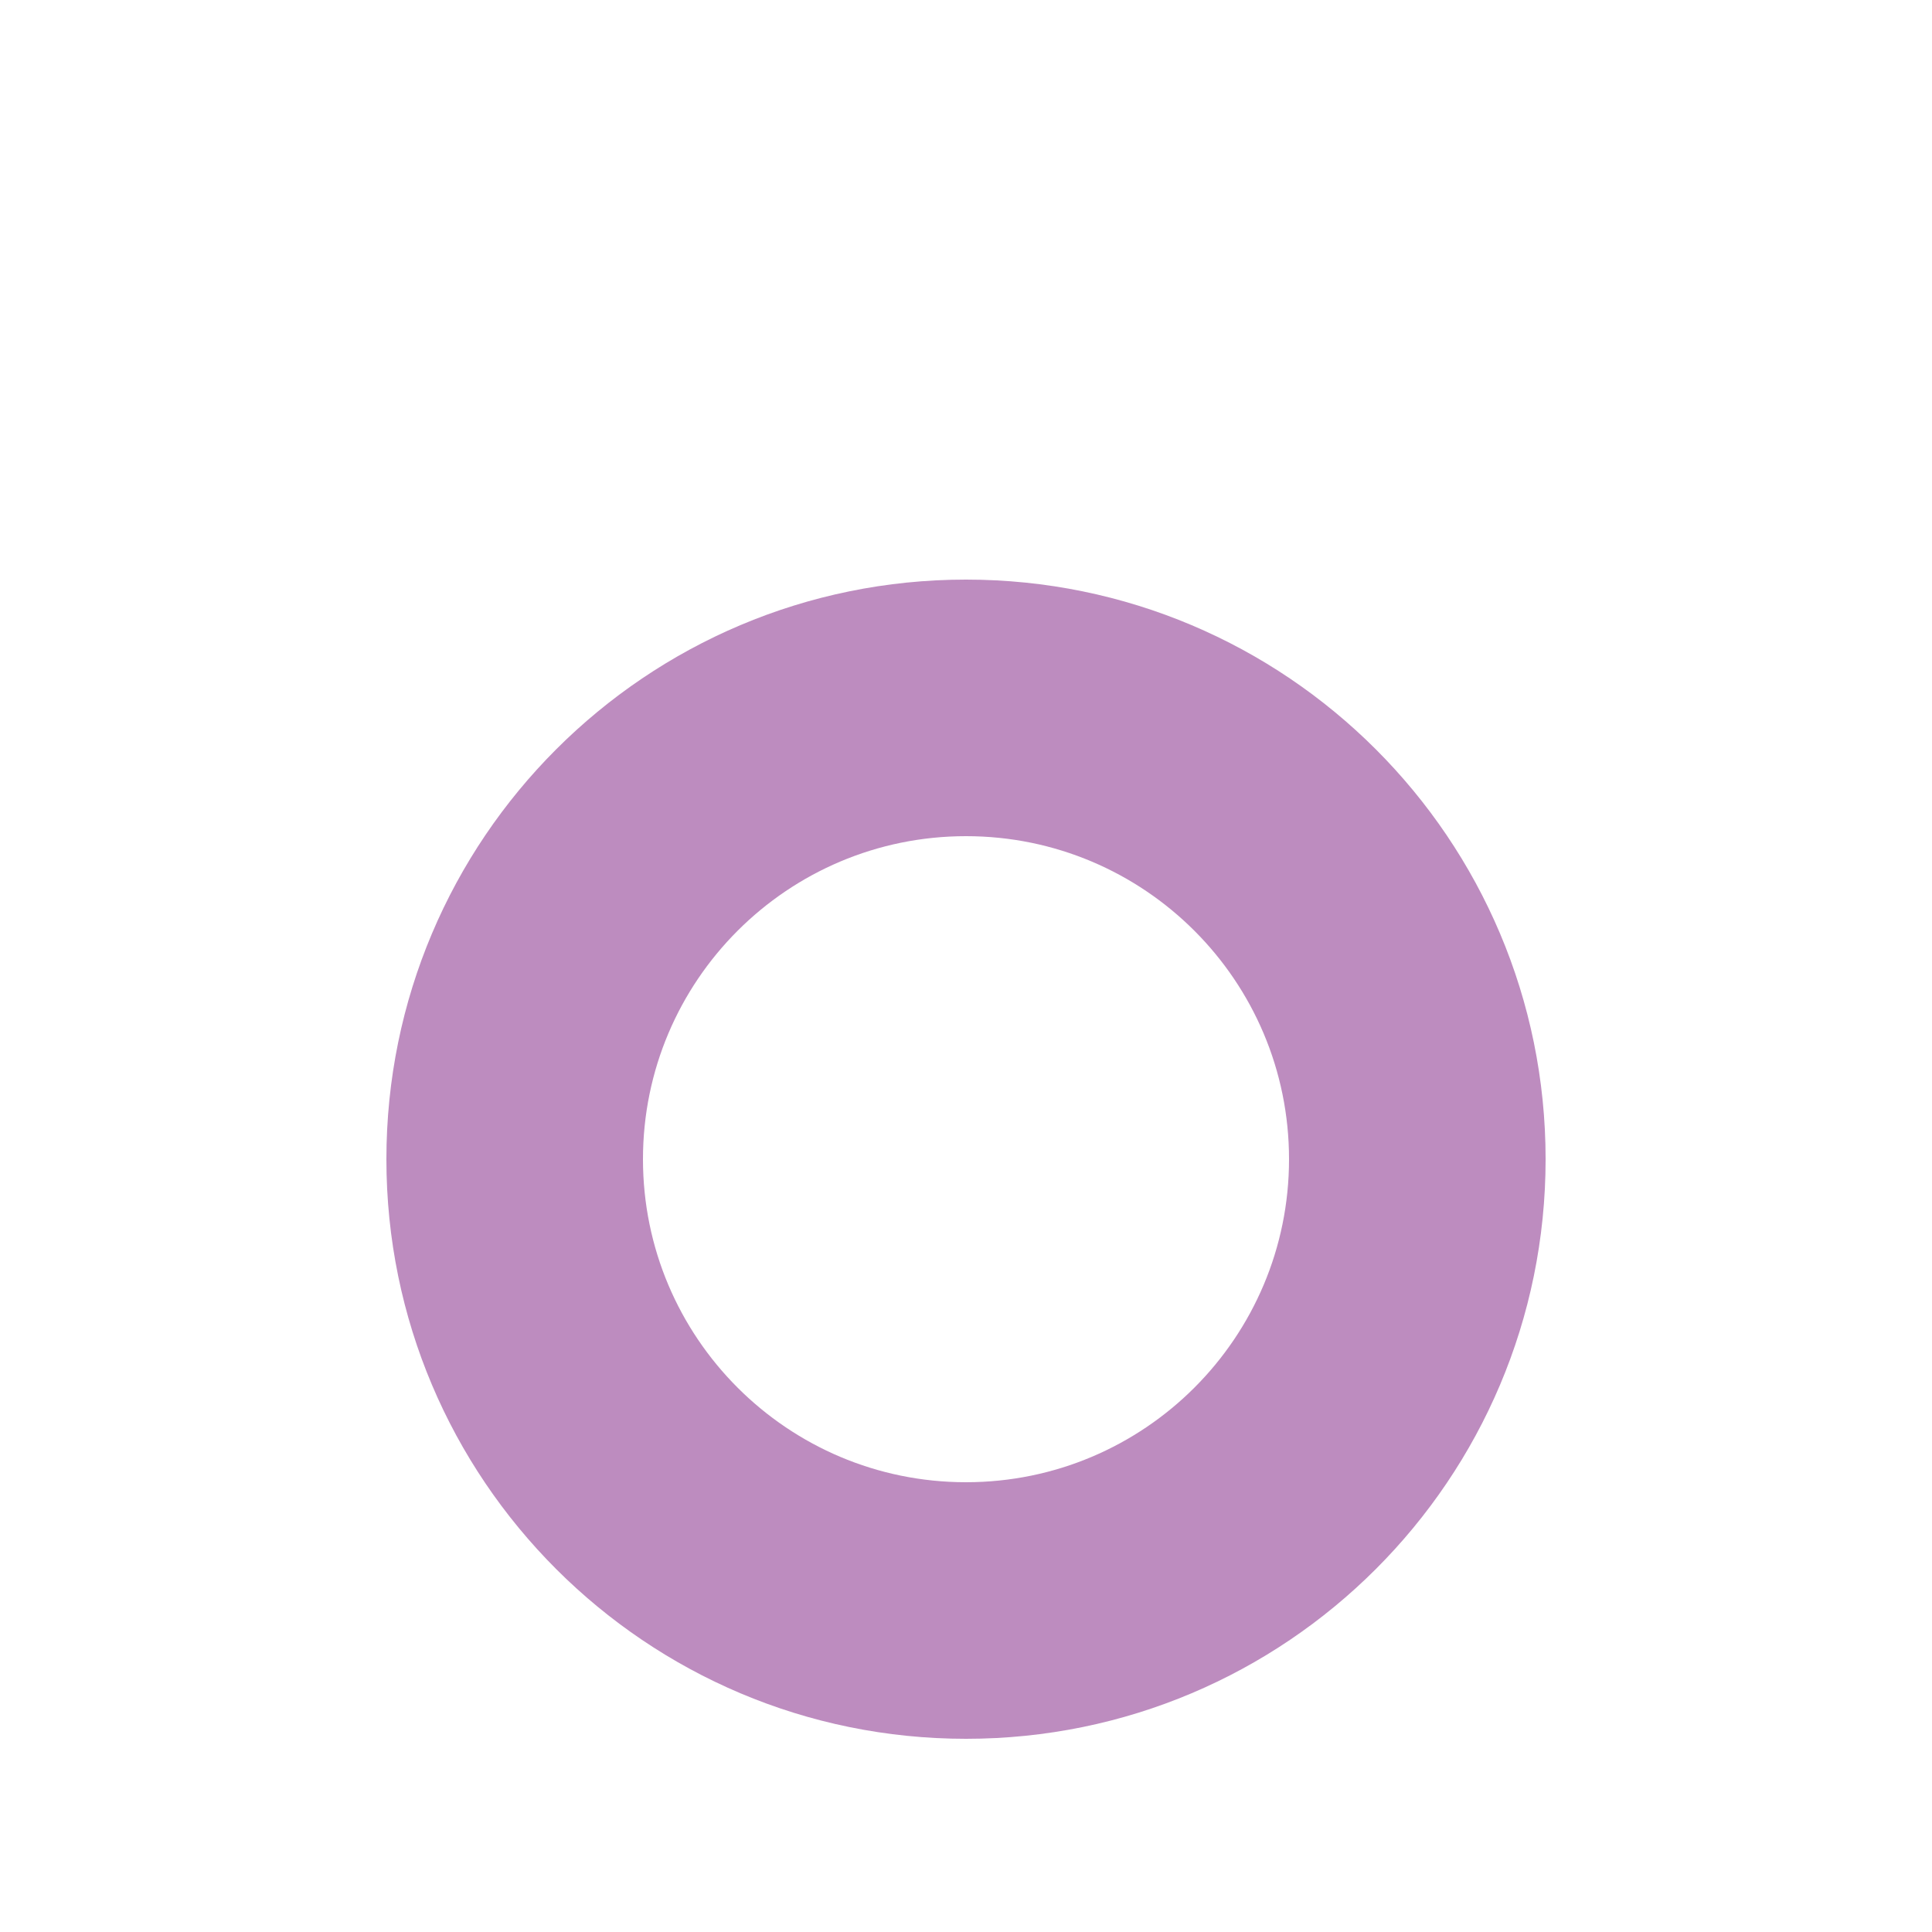
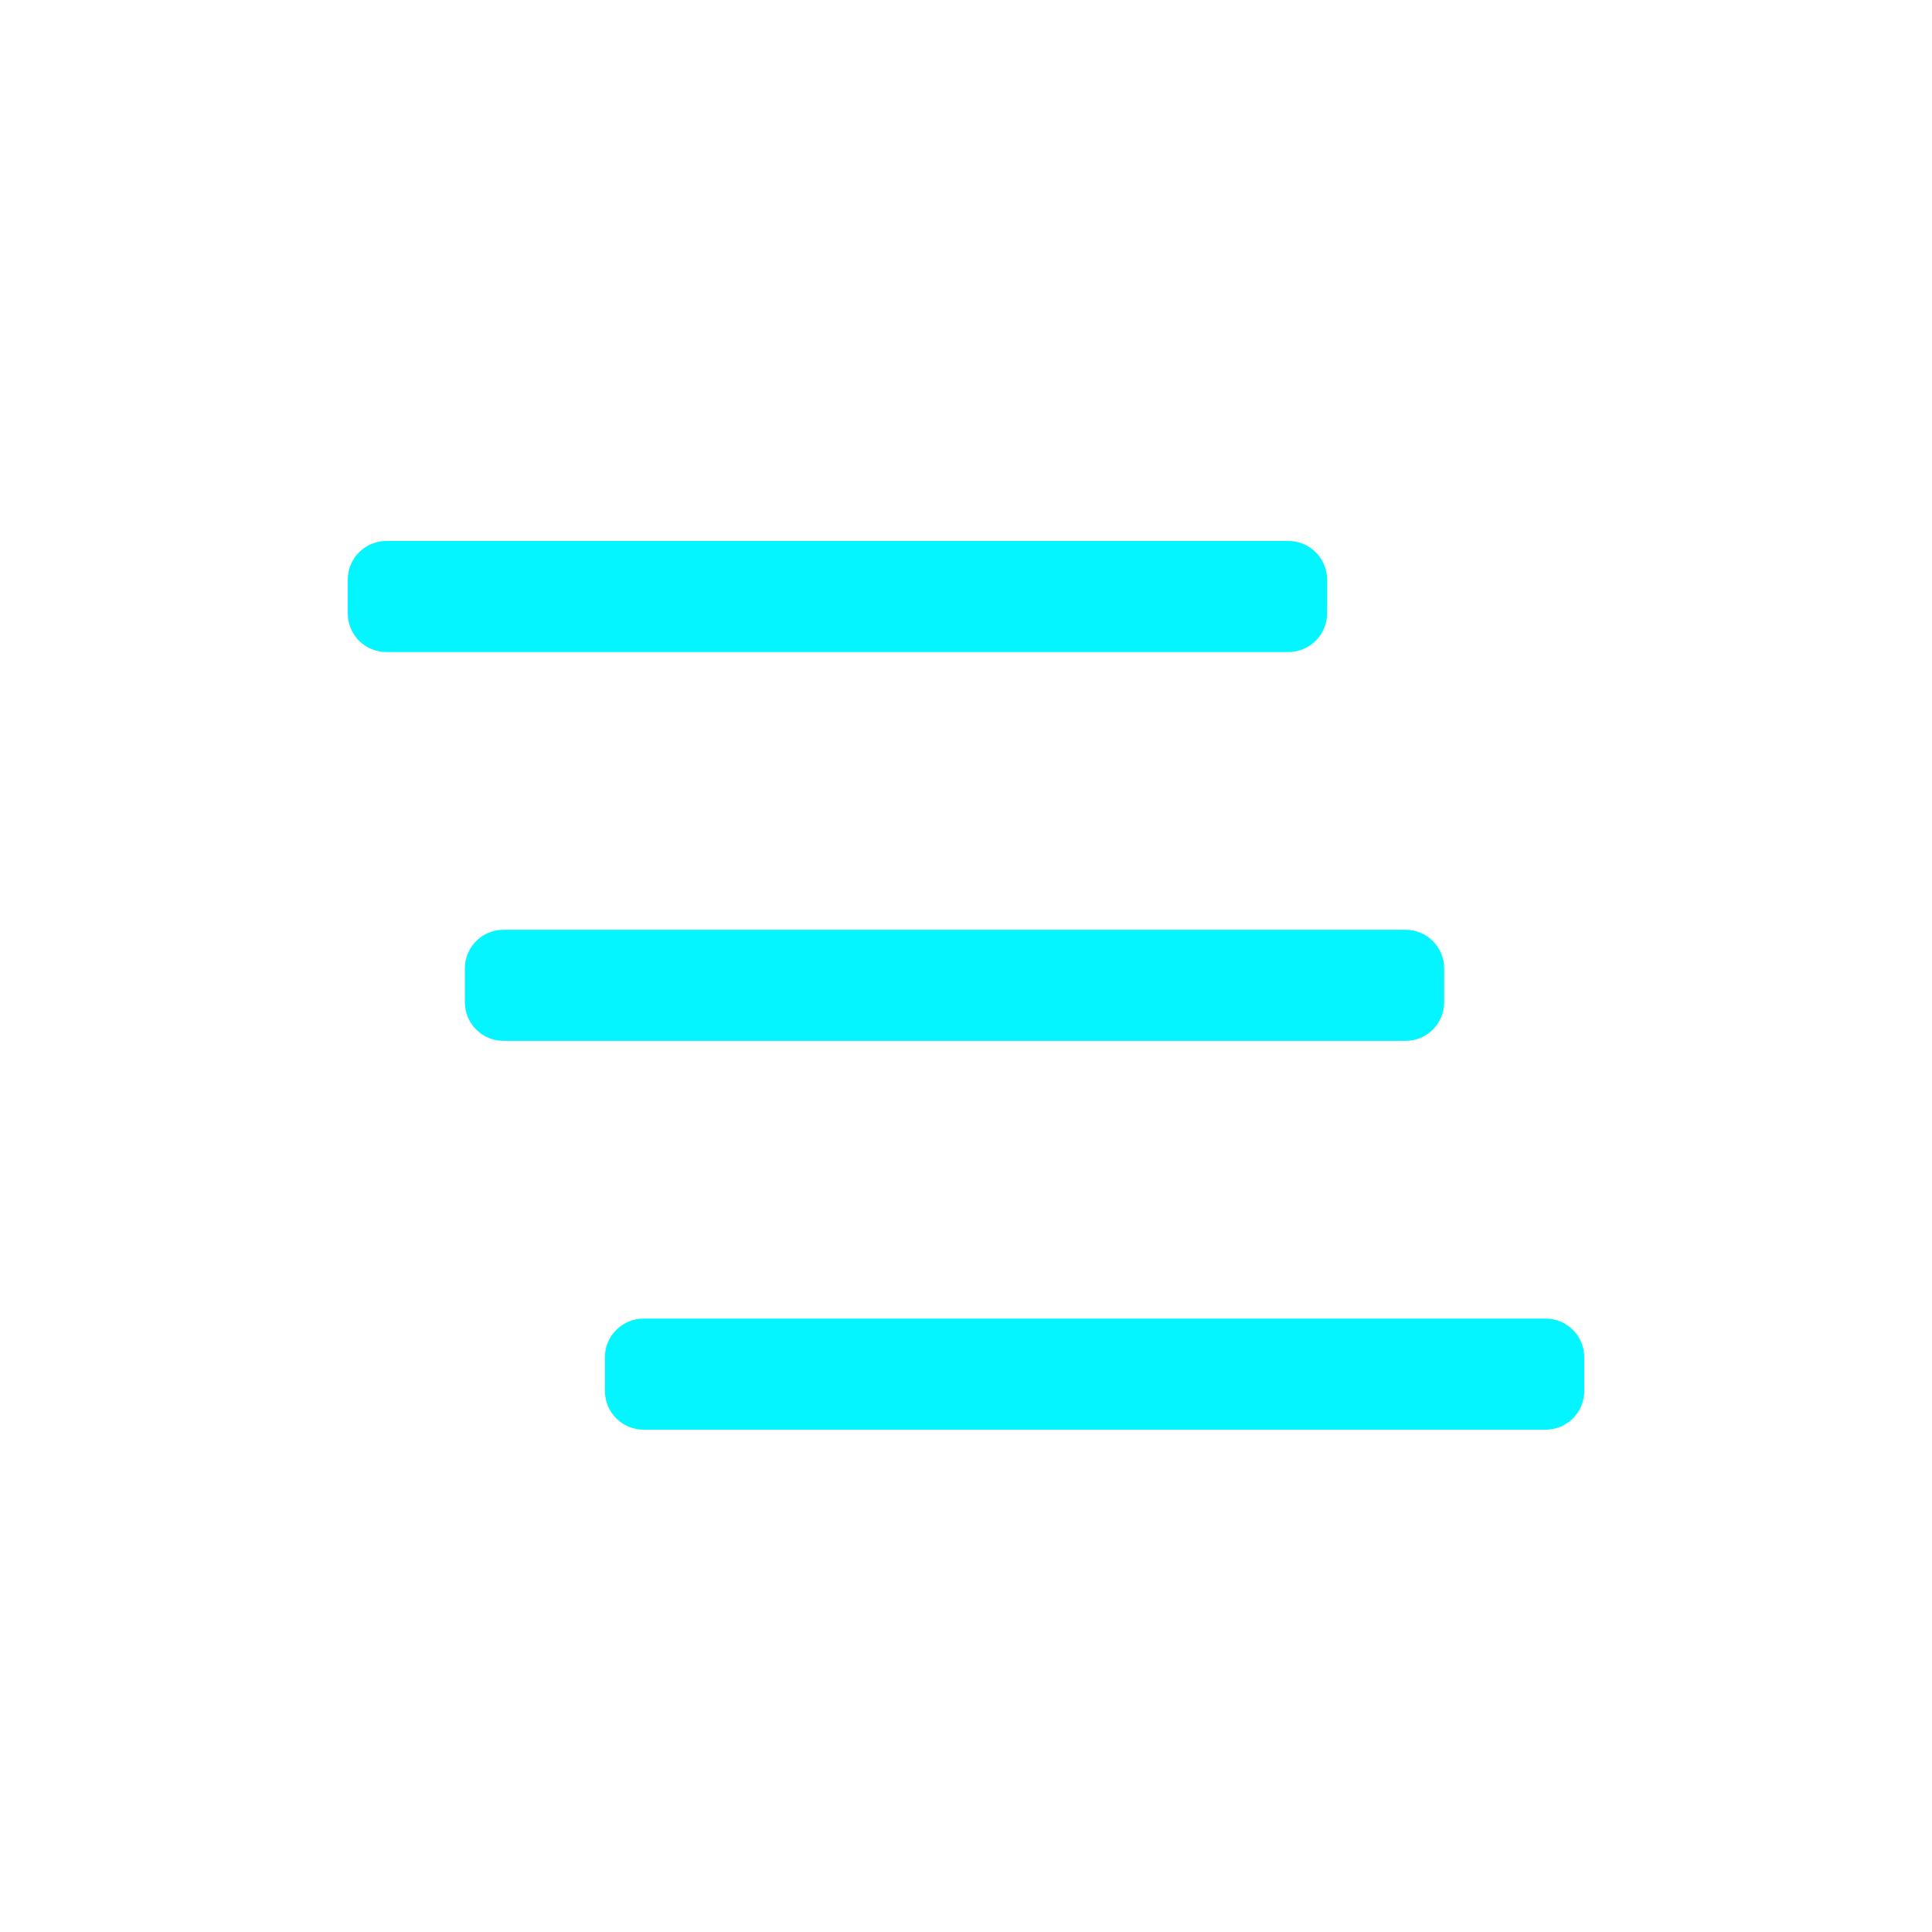
<svg xmlns="http://www.w3.org/2000/svg" preserveAspectRatio="xMidYMid" width="20" height="20" viewBox="0 0 20 20">
  <defs>
    <style>
      .cls-1 {
-         fill: #bd8cbf;
+         fill: #03f6ff;
        fill-rule: evenodd;
      }
    </style>
  </defs>
-   <path d="M10.000,18.000 C6.686,18.000 4.000,15.314 4.000,12.000 C4.000,8.686 6.686,6.000 10.000,6.000 C13.314,6.000 16.000,8.686 16.000,12.000 C16.000,15.314 13.314,18.000 10.000,18.000 ZM10.000,8.656 C8.153,8.656 6.656,10.153 6.656,12.000 C6.656,13.847 8.153,15.344 10.000,15.344 C11.847,15.344 13.344,13.847 13.344,12.000 C13.344,10.153 11.847,8.656 10.000,8.656 Z" class="cls-1" />
+   <path d="M16.000,14.800 L6.663,14.800 C6.442,14.800 6.262,14.621 6.262,14.400 L6.262,14.050 C6.262,13.829 6.442,13.650 6.663,13.650 L16.000,13.650 C16.221,13.650 16.400,13.829 16.400,14.050 L16.400,14.400 C16.400,14.621 16.221,14.800 16.000,14.800 ZM14.550,10.775 L5.212,10.775 C4.992,10.775 4.812,10.596 4.812,10.375 L4.812,10.025 C4.812,9.804 4.992,9.625 5.212,9.625 L14.550,9.625 C14.771,9.625 14.950,9.804 14.950,10.025 L14.950,10.375 C14.950,10.596 14.771,10.775 14.550,10.775 ZM13.337,6.750 L4.000,6.750 C3.779,6.750 3.600,6.571 3.600,6.350 L3.600,6.000 C3.600,5.779 3.779,5.600 4.000,5.600 L13.337,5.600 C13.558,5.600 13.738,5.779 13.738,6.000 L13.738,6.350 C13.738,6.571 13.558,6.750 13.337,6.750 Z" class="cls-1" />
</svg>
